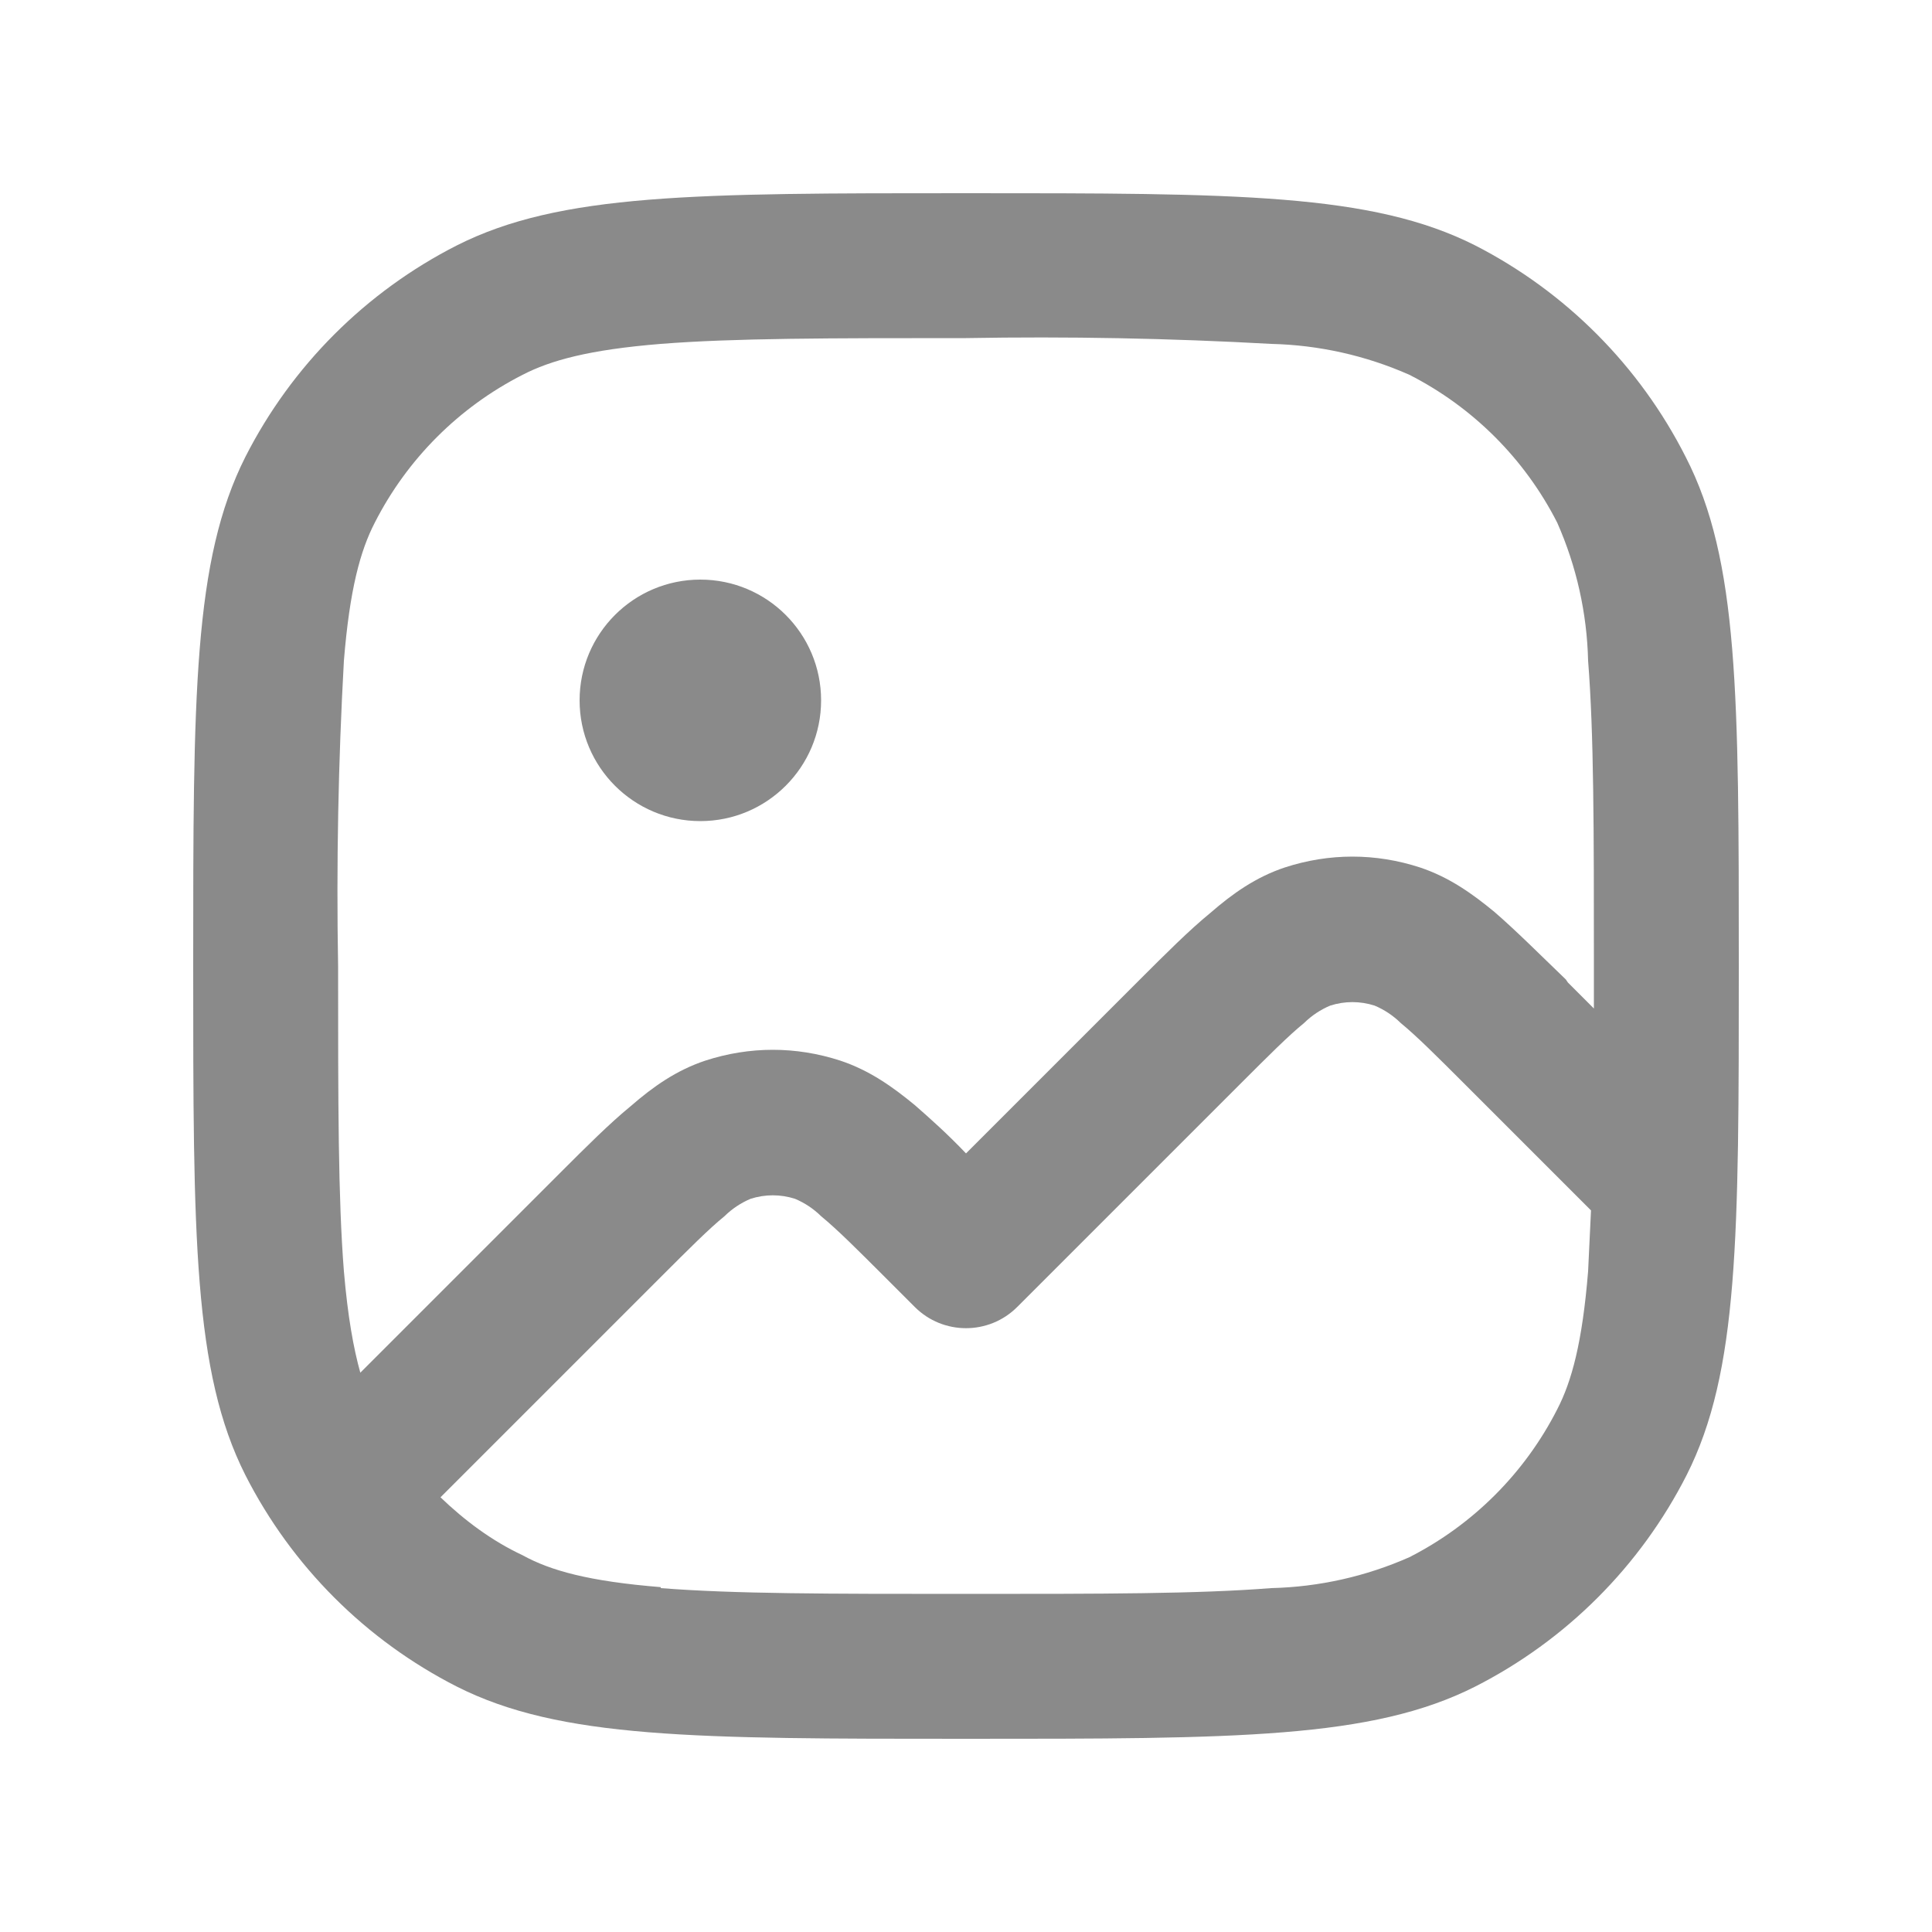
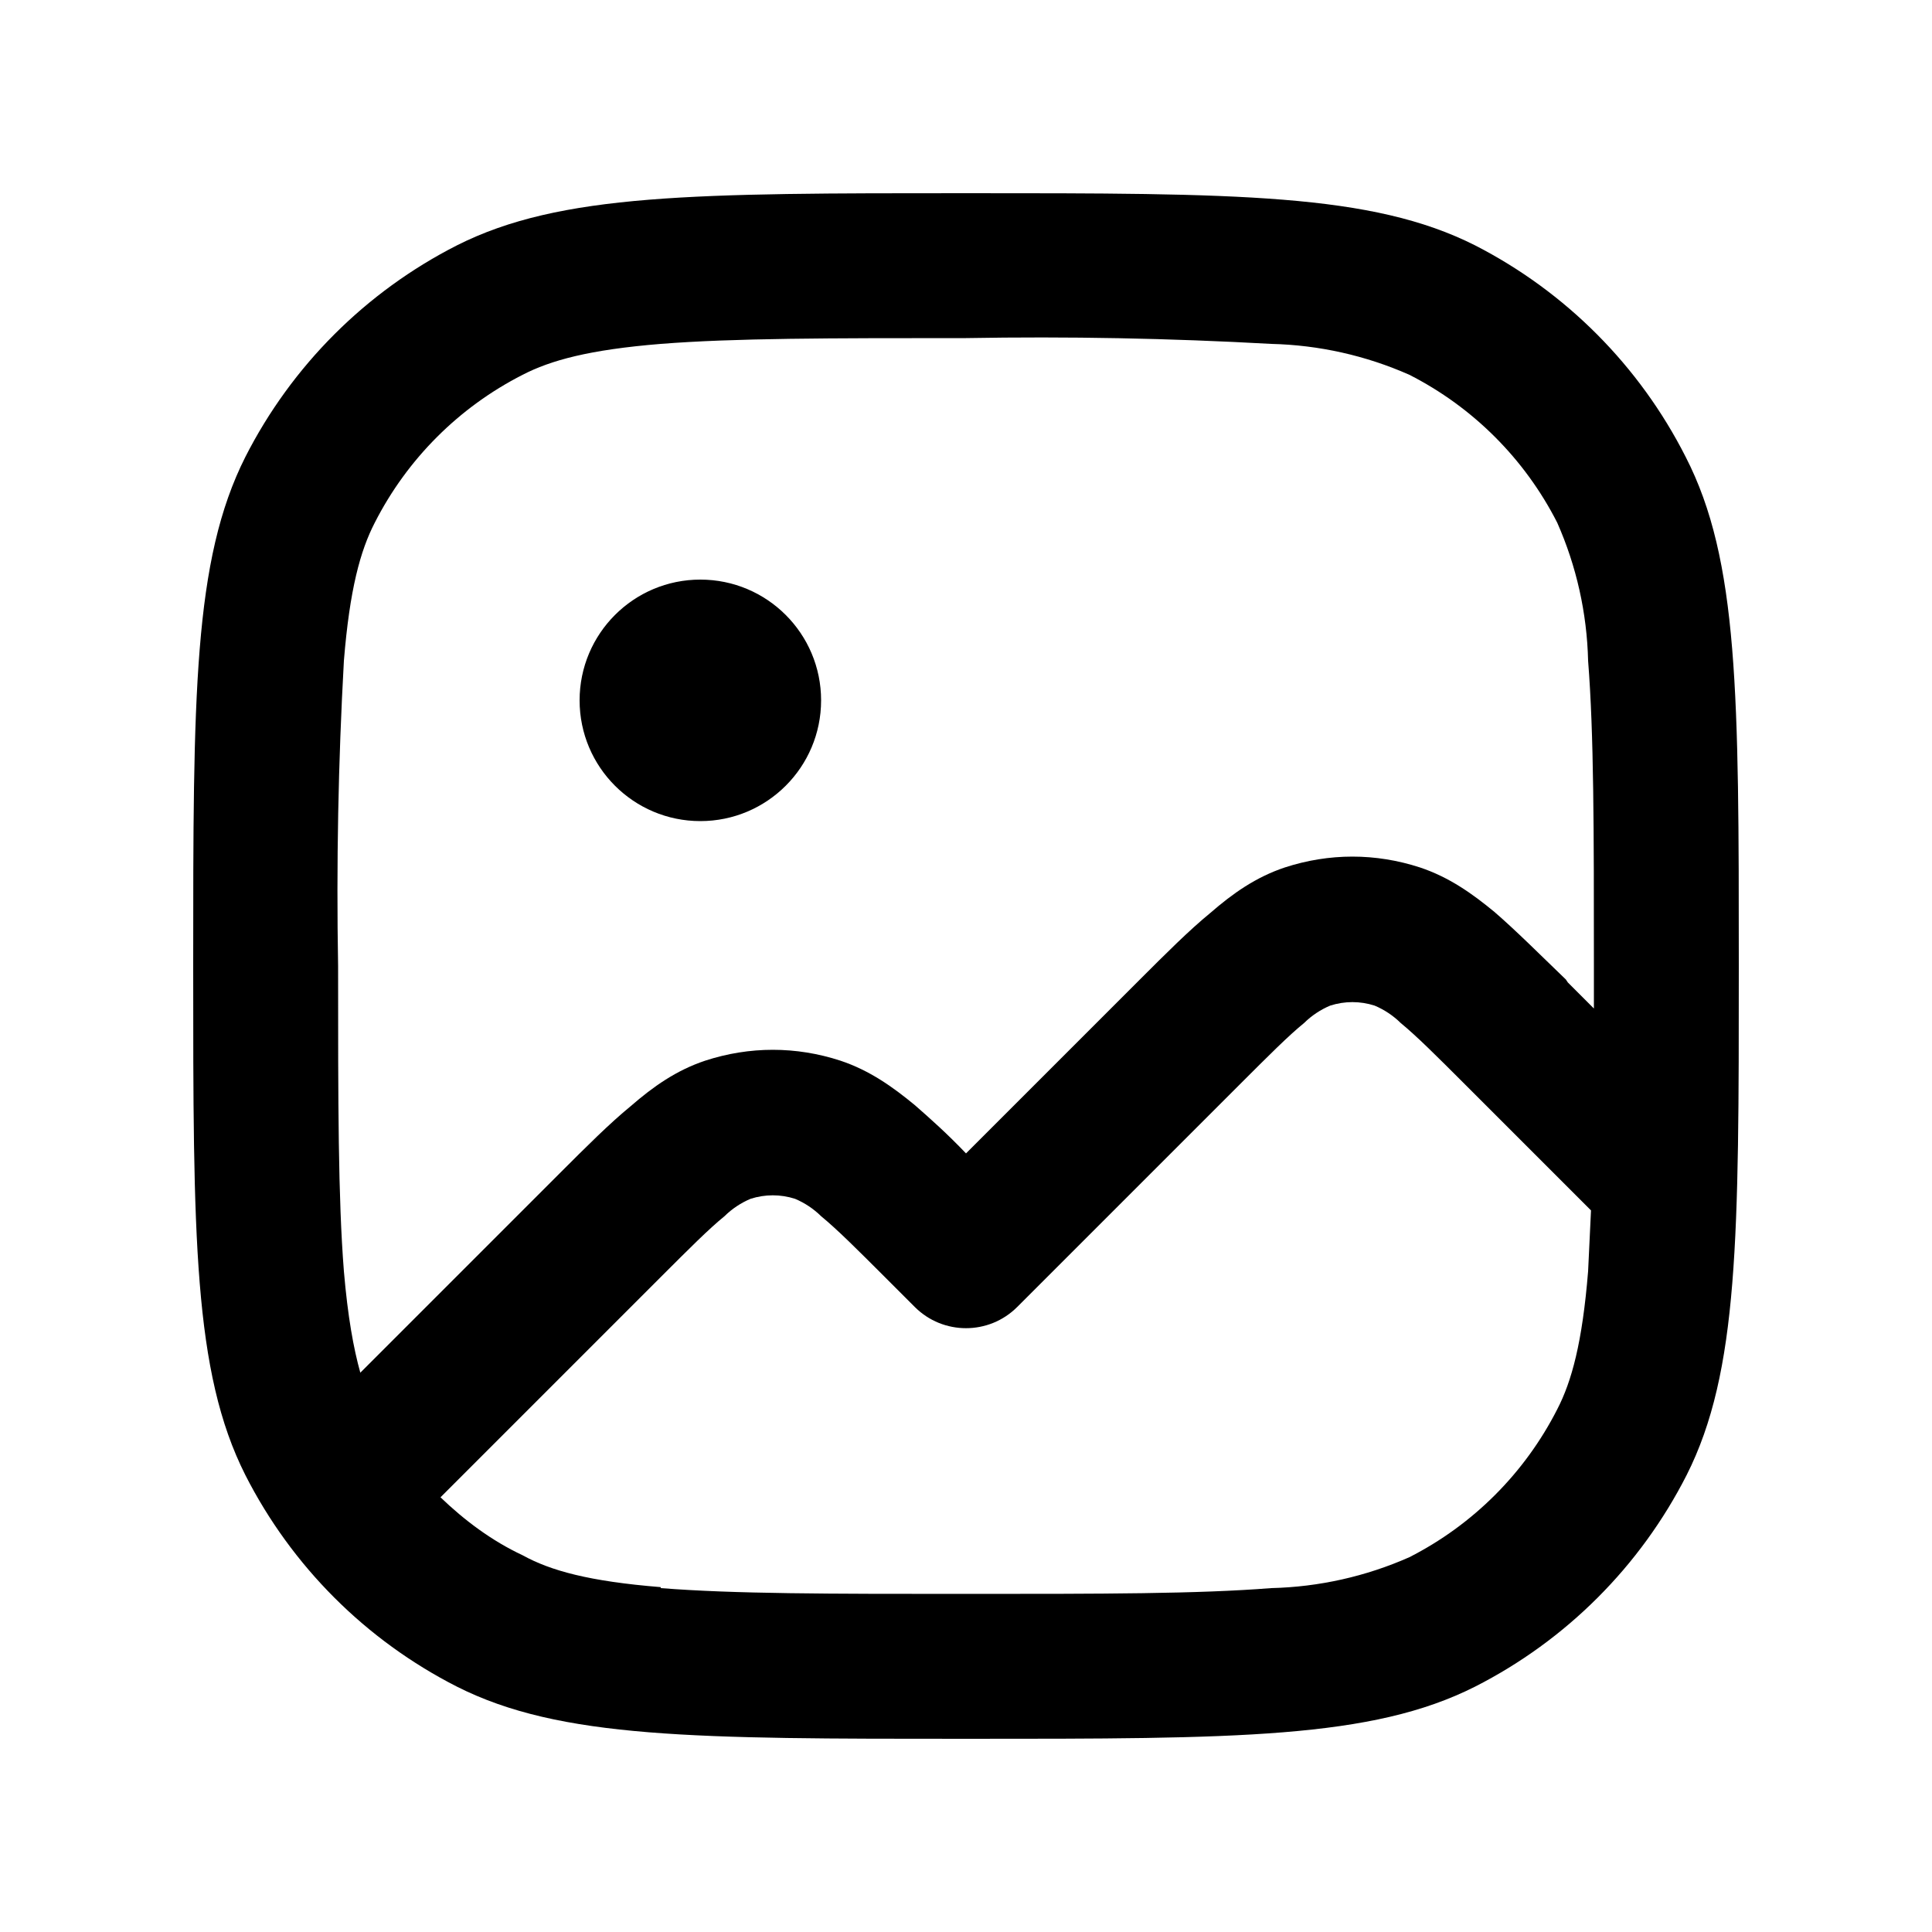
- <svg xmlns="http://www.w3.org/2000/svg" fill="none" height="20" viewBox="0 0 20 20" width="20">
-   <path clip-rule="evenodd" d="M6.84 16.44c.76.06 1.74.06 3.16.06 1.42 0 2.4 0 3.16-.06a3.75 3.75 0 0 0 1.43-.32 3.5 3.5 0 0 0 1.53-1.53c.15-.29.26-.69.32-1.43l.03-.63-1.3-1.3c-.3-.3-.5-.5-.67-.64a.86.86 0 0 0-.27-.18.75.75 0 0 0-.46 0 .86.86 0 0 0-.27.18c-.16.13-.36.33-.67.64l-2.3 2.3a.75.75 0 0 1-1.06 0l-.3-.3c-.3-.3-.5-.5-.67-.64a.86.86 0 0 0-.27-.18.75.75 0 0 0-.46 0 .86.86 0 0 0-.27.18c-.16.13-.36.33-.67.64L4.56 15.5c.25.24.53.45.85.6.29.16.69.27 1.43.33zm9.39-6.27.27.27V10c0-1.42 0-2.4-.06-3.16a3.75 3.75 0 0 0-.32-1.43 3.5 3.5 0 0 0-1.53-1.53 3.75 3.75 0 0 0-1.43-.32A43.2 43.2 0 0 0 10 3.5c-1.42 0-2.4 0-3.16.06-.74.06-1.14.17-1.43.32a3.5 3.5 0 0 0-1.53 1.53c-.15.29-.26.69-.32 1.43A43.2 43.2 0 0 0 3.5 10c0 1.42 0 2.4.06 3.16.04.47.1.8.17 1.05l2.04-2.04.02-.02c.28-.28.52-.52.74-.7.23-.2.47-.37.77-.47.46-.15.94-.15 1.4 0 .3.1.54.27.77.46.16.14.34.3.53.5l1.77-1.77.02-.02c.28-.28.52-.52.74-.7.23-.2.47-.37.77-.47.46-.15.94-.15 1.4 0 .3.1.54.27.77.46.22.19.46.43.74.7zM2.54 4.73C2 5.8 2 7.2 2 10c0 2.8 0 4.2.54 5.27a5 5 0 0 0 2.19 2.19C5.8 18 7.2 18 10 18c2.8 0 4.2 0 5.27-.54a5 5 0 0 0 2.19-2.19C18 14.2 18 12.8 18 10c0-2.8 0-4.2-.55-5.27a5 5 0 0 0-2.18-2.19C14.2 2 12.8 2 10 2c-2.8 0-4.2 0-5.27.54a5 5 0 0 0-2.19 2.19zM7.25 6a1.25 1.25 0 1 0 0 2.5 1.25 1.25 0 0 0 0-2.5z" fill="#8a8a8a" fill-rule="evenodd" />
+ <svg xmlns="http://www.w3.org/2000/svg" fill="none" viewBox="0 0 20 20">
+   <path clip-rule="evenodd" d="M6.84 16.44c.76.06 1.74.06 3.16.06 1.42 0 2.4 0 3.16-.06a3.75 3.75 0 0 0 1.43-.32 3.5 3.5 0 0 0 1.53-1.53c.15-.29.26-.69.32-1.43l.03-.63-1.3-1.3c-.3-.3-.5-.5-.67-.64a.86.86 0 0 0-.27-.18.75.75 0 0 0-.46 0 .86.86 0 0 0-.27.18c-.16.13-.36.33-.67.64l-2.3 2.3a.75.75 0 0 1-1.06 0l-.3-.3c-.3-.3-.5-.5-.67-.64a.86.86 0 0 0-.27-.18.75.75 0 0 0-.46 0 .86.86 0 0 0-.27.18c-.16.13-.36.33-.67.64L4.56 15.5c.25.24.53.45.85.6.29.16.69.27 1.43.33zm9.39-6.27.27.27V10c0-1.42 0-2.4-.06-3.16a3.75 3.75 0 0 0-.32-1.43 3.5 3.5 0 0 0-1.53-1.53 3.75 3.75 0 0 0-1.43-.32A43.2 43.2 0 0 0 10 3.5c-1.42 0-2.4 0-3.16.06-.74.06-1.14.17-1.43.32a3.5 3.5 0 0 0-1.53 1.53c-.15.29-.26.69-.32 1.43A43.2 43.2 0 0 0 3.5 10c0 1.42 0 2.4.06 3.16.04.47.1.8.17 1.05l2.04-2.04.02-.02c.28-.28.52-.52.74-.7.23-.2.47-.37.77-.47.46-.15.94-.15 1.4 0 .3.1.54.27.77.46.16.14.34.3.53.5l1.77-1.77.02-.02c.28-.28.52-.52.74-.7.23-.2.47-.37.77-.47.46-.15.94-.15 1.4 0 .3.1.54.27.77.46.22.19.46.43.74.7zM2.54 4.73C2 5.8 2 7.2 2 10c0 2.8 0 4.2.54 5.27a5 5 0 0 0 2.19 2.19C5.8 18 7.2 18 10 18c2.8 0 4.2 0 5.27-.54a5 5 0 0 0 2.19-2.19C18 14.2 18 12.8 18 10c0-2.8 0-4.2-.55-5.27a5 5 0 0 0-2.18-2.19C14.2 2 12.8 2 10 2c-2.8 0-4.2 0-5.27.54a5 5 0 0 0-2.19 2.19zM7.25 6a1.25 1.25 0 1 0 0 2.5 1.25 1.25 0 0 0 0-2.5z" fill="currentColor" fill-rule="evenodd" />
</svg>
